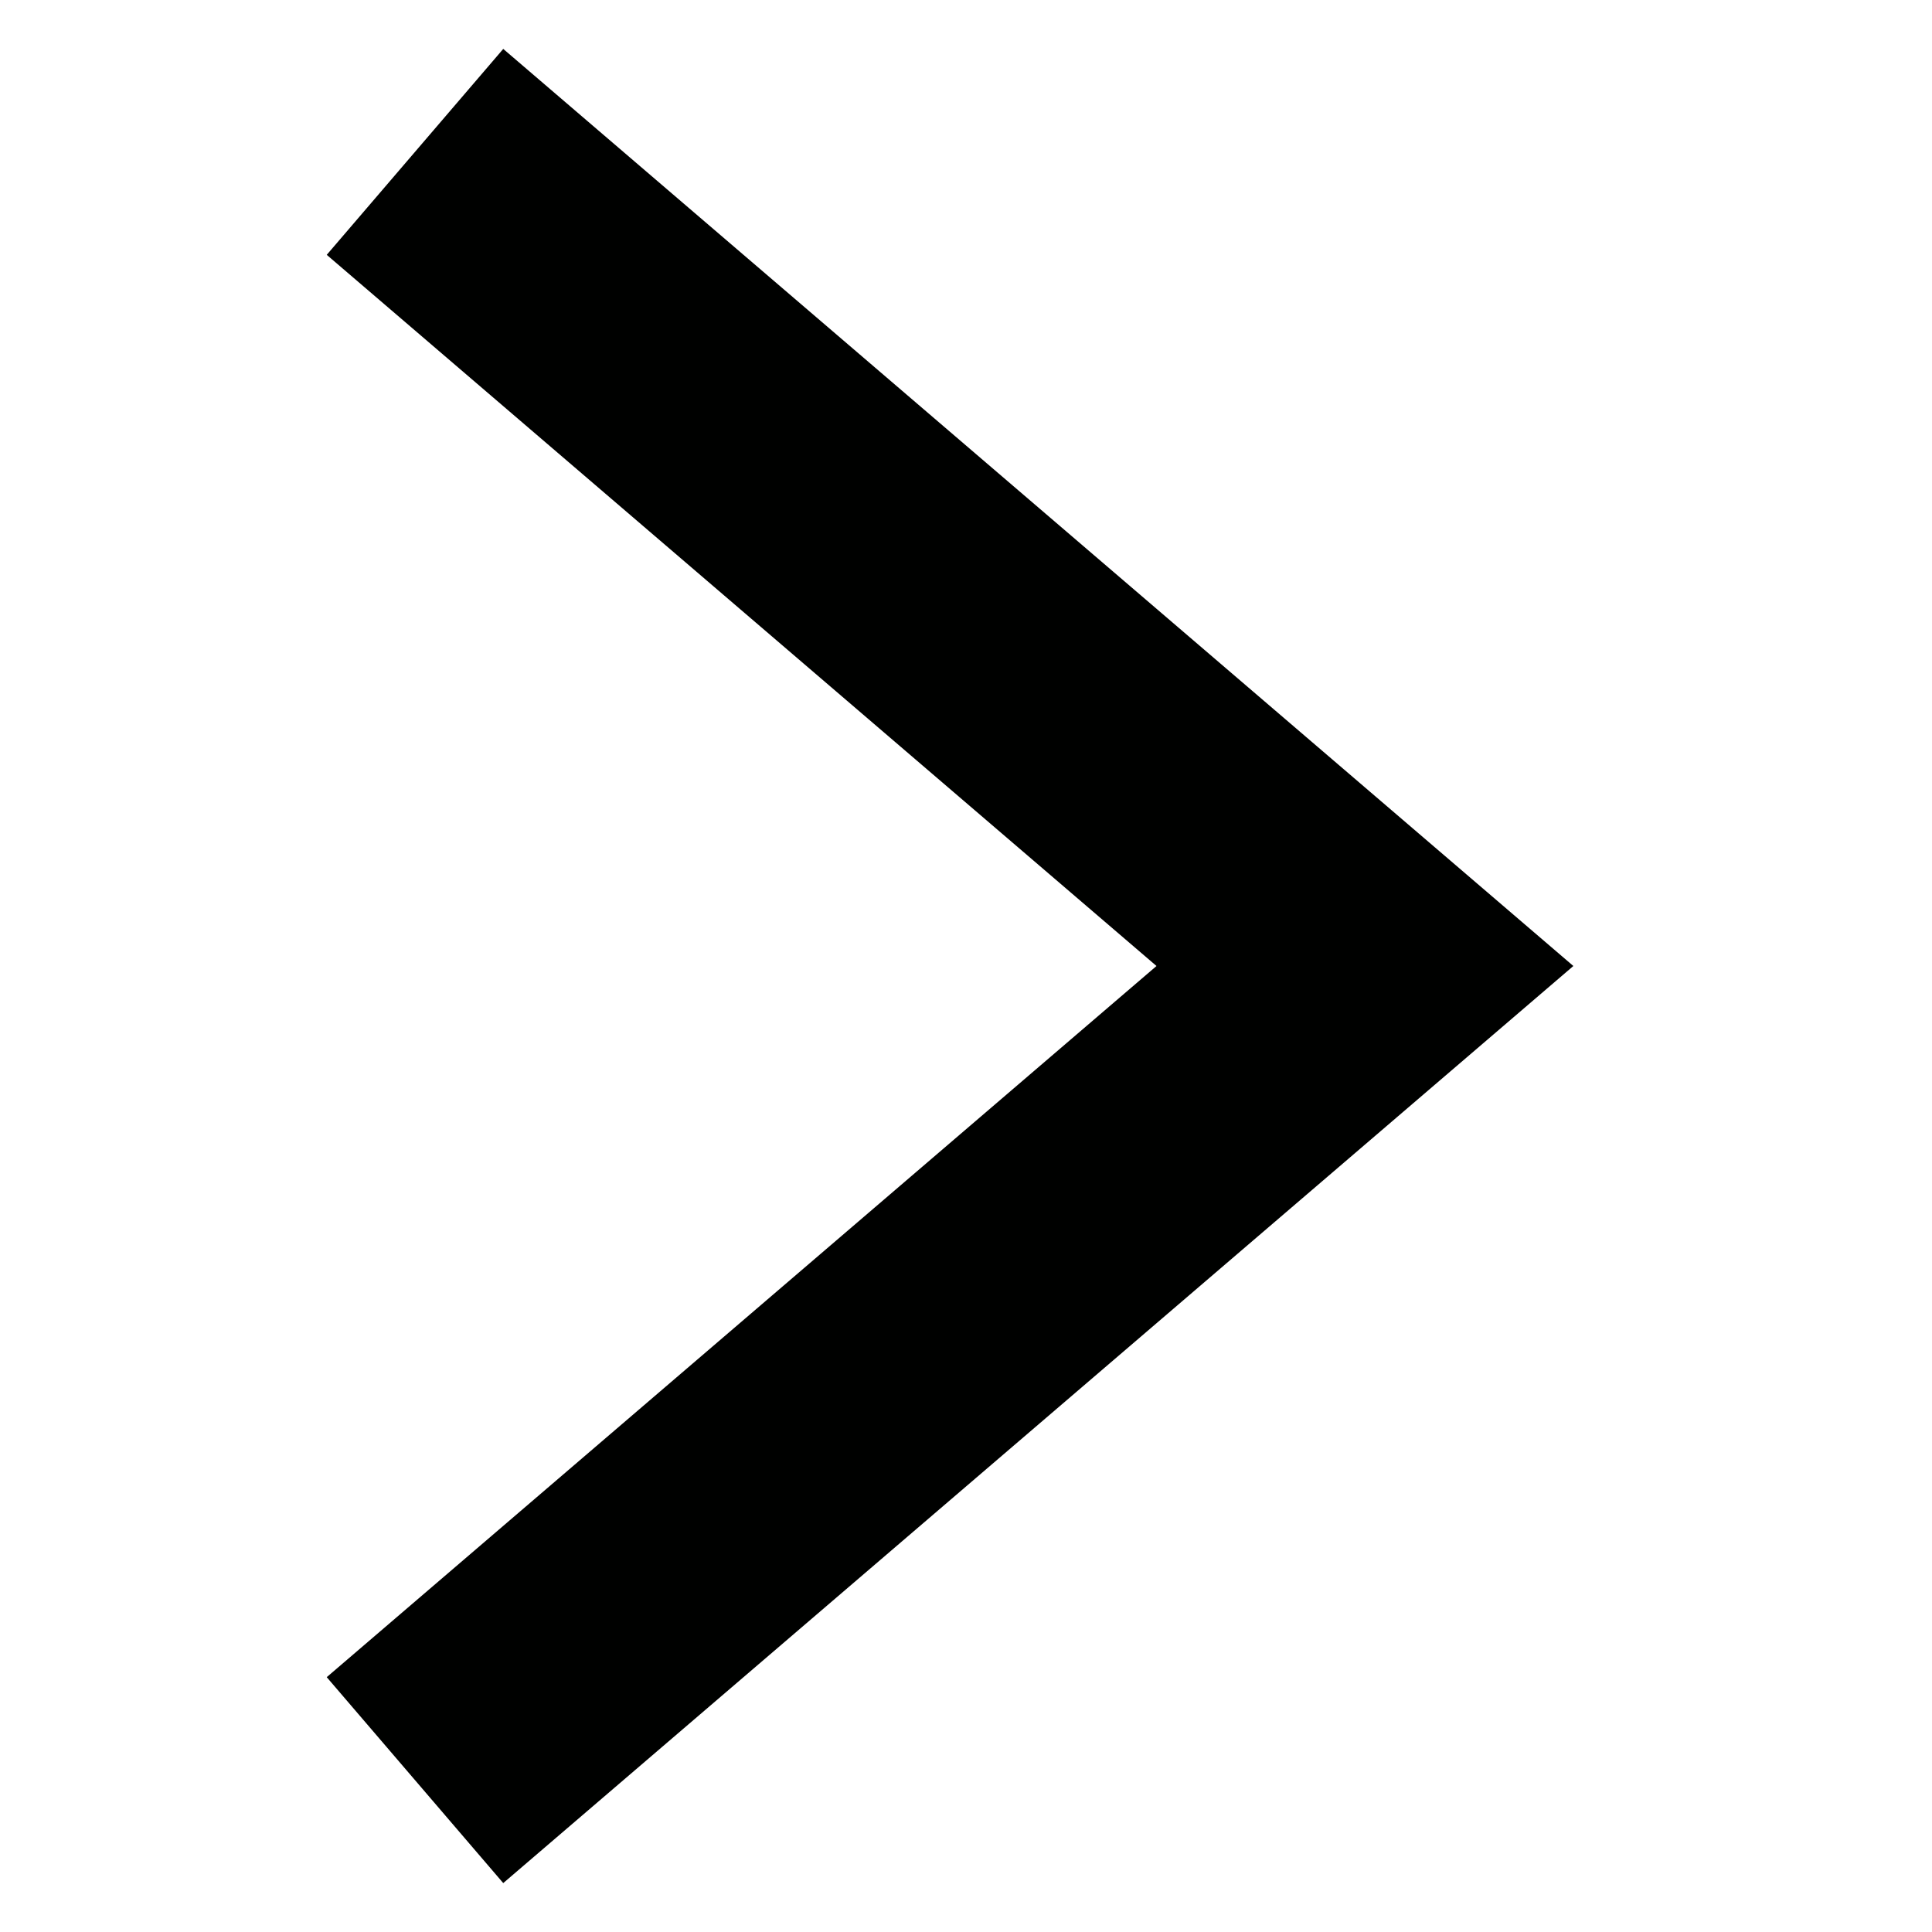
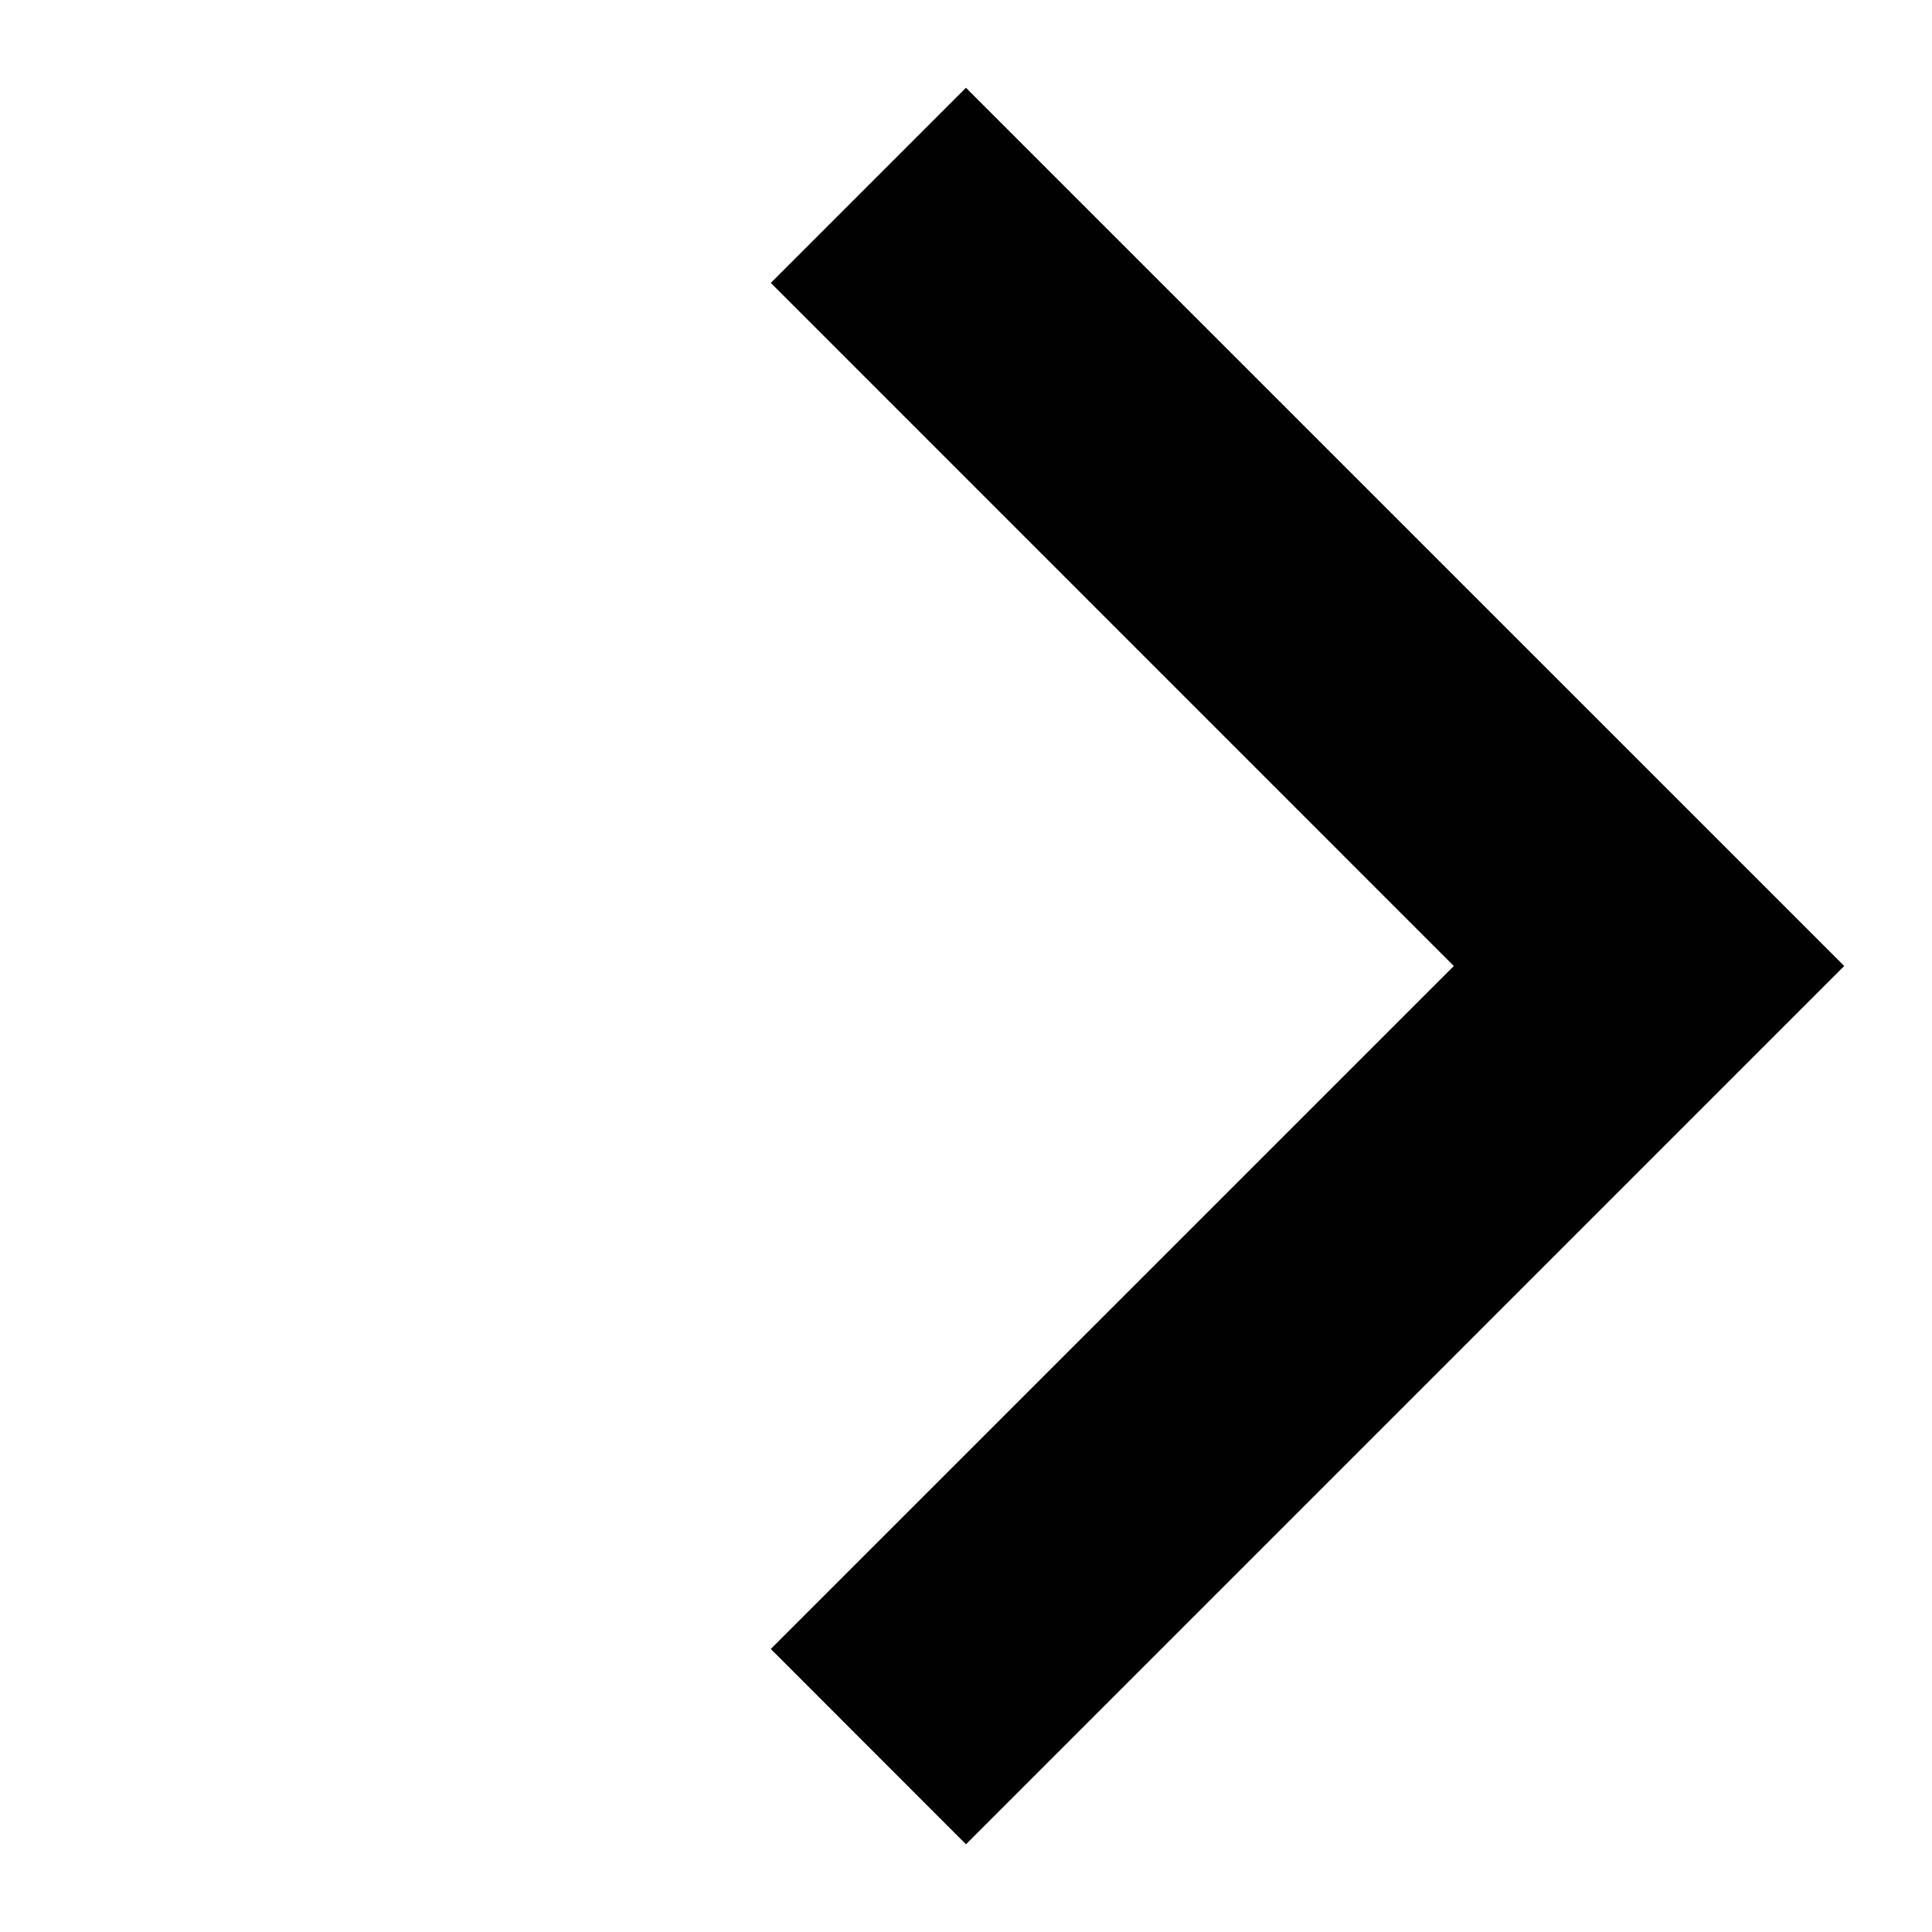
- <svg xmlns="http://www.w3.org/2000/svg" version="1.1" id="Layer_1" x="0px" y="0px" width="128px" height="128px" viewBox="0 0 128 128" enable-background="new 0 0 128 128" xml:space="preserve">
-   <g>
-     <polygon fill="#000100" points="33.341,124.759 104.239,64 33.341,3.241 21.647,16.884 76.621,64 21.647,111.116 33.341,124.759     " />
-   </g>
+ <svg xmlns="http://www.w3.org/2000/svg" version="1.1" id="Layer_1" x="0px" y="0px" width="28px" height="28px" viewBox="-241.5 460.5 28 28" enable-background="new -241.5 460.5 28 28" xml:space="preserve">
+   <polygon fill="#000100" points="-227.501,461.772 -230.329,464.6 -220.43,474.5 -230.329,484.398 -227.5,487.229 -214.772,474.5 " />
</svg>
